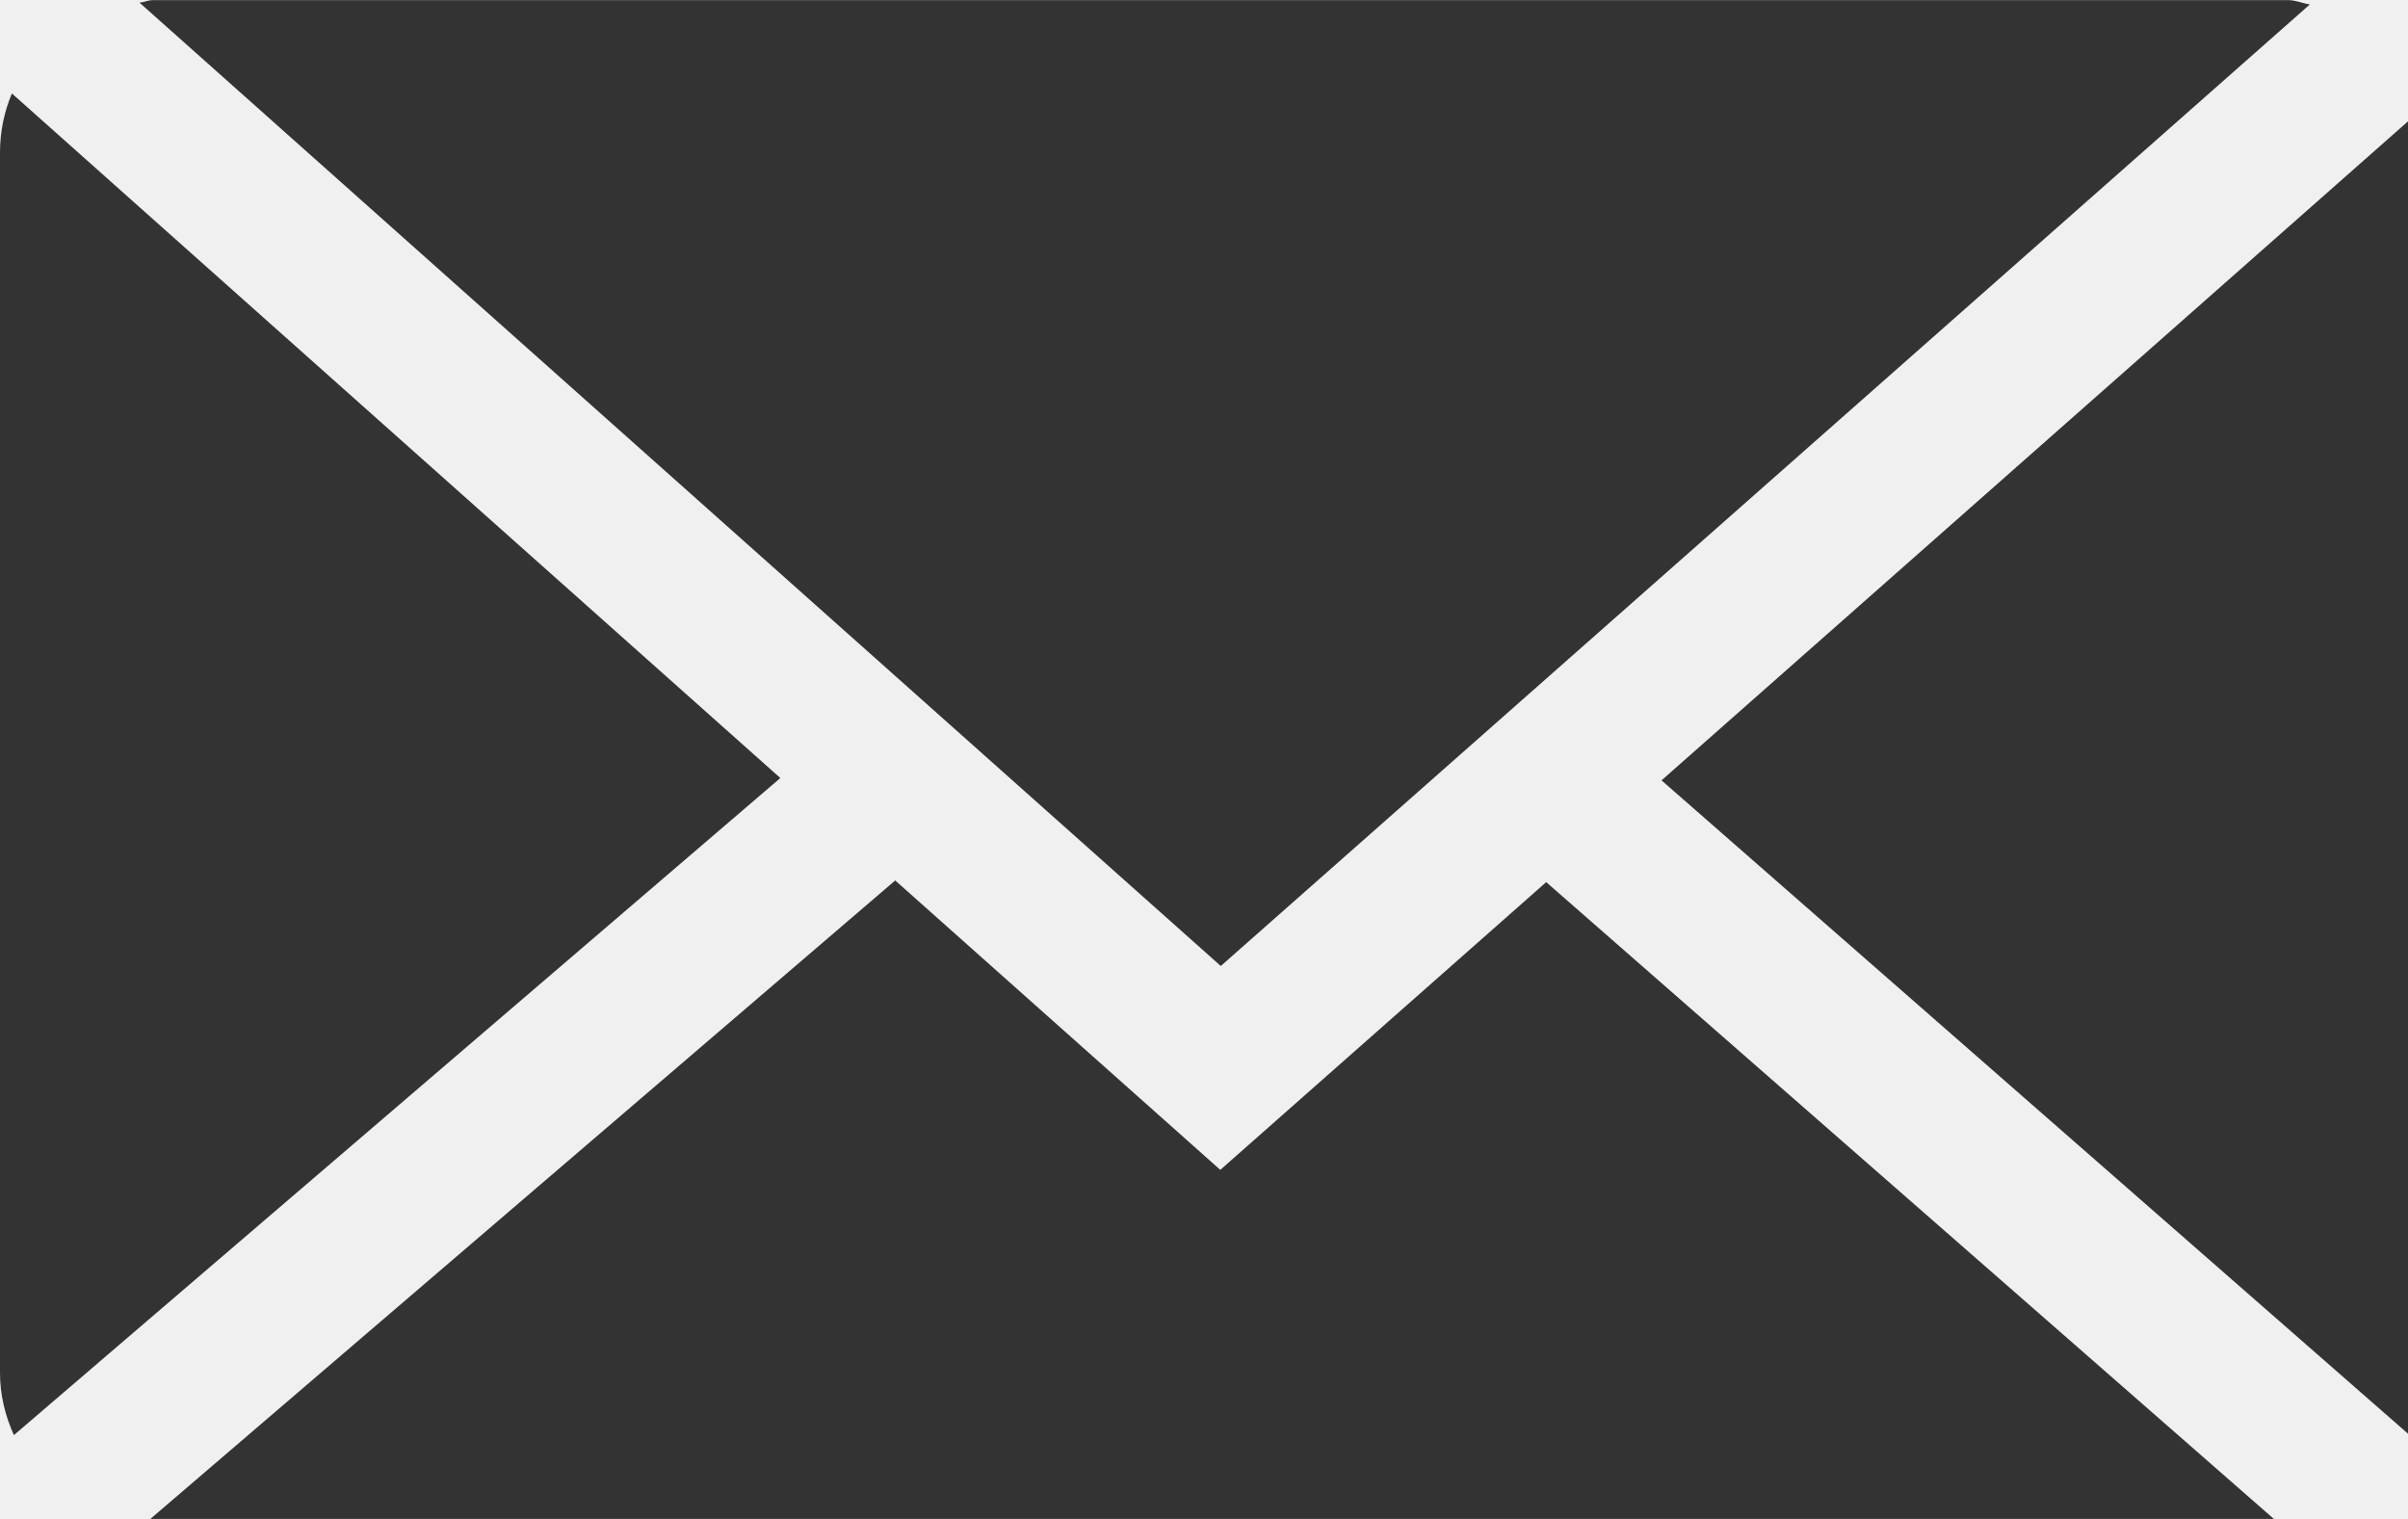
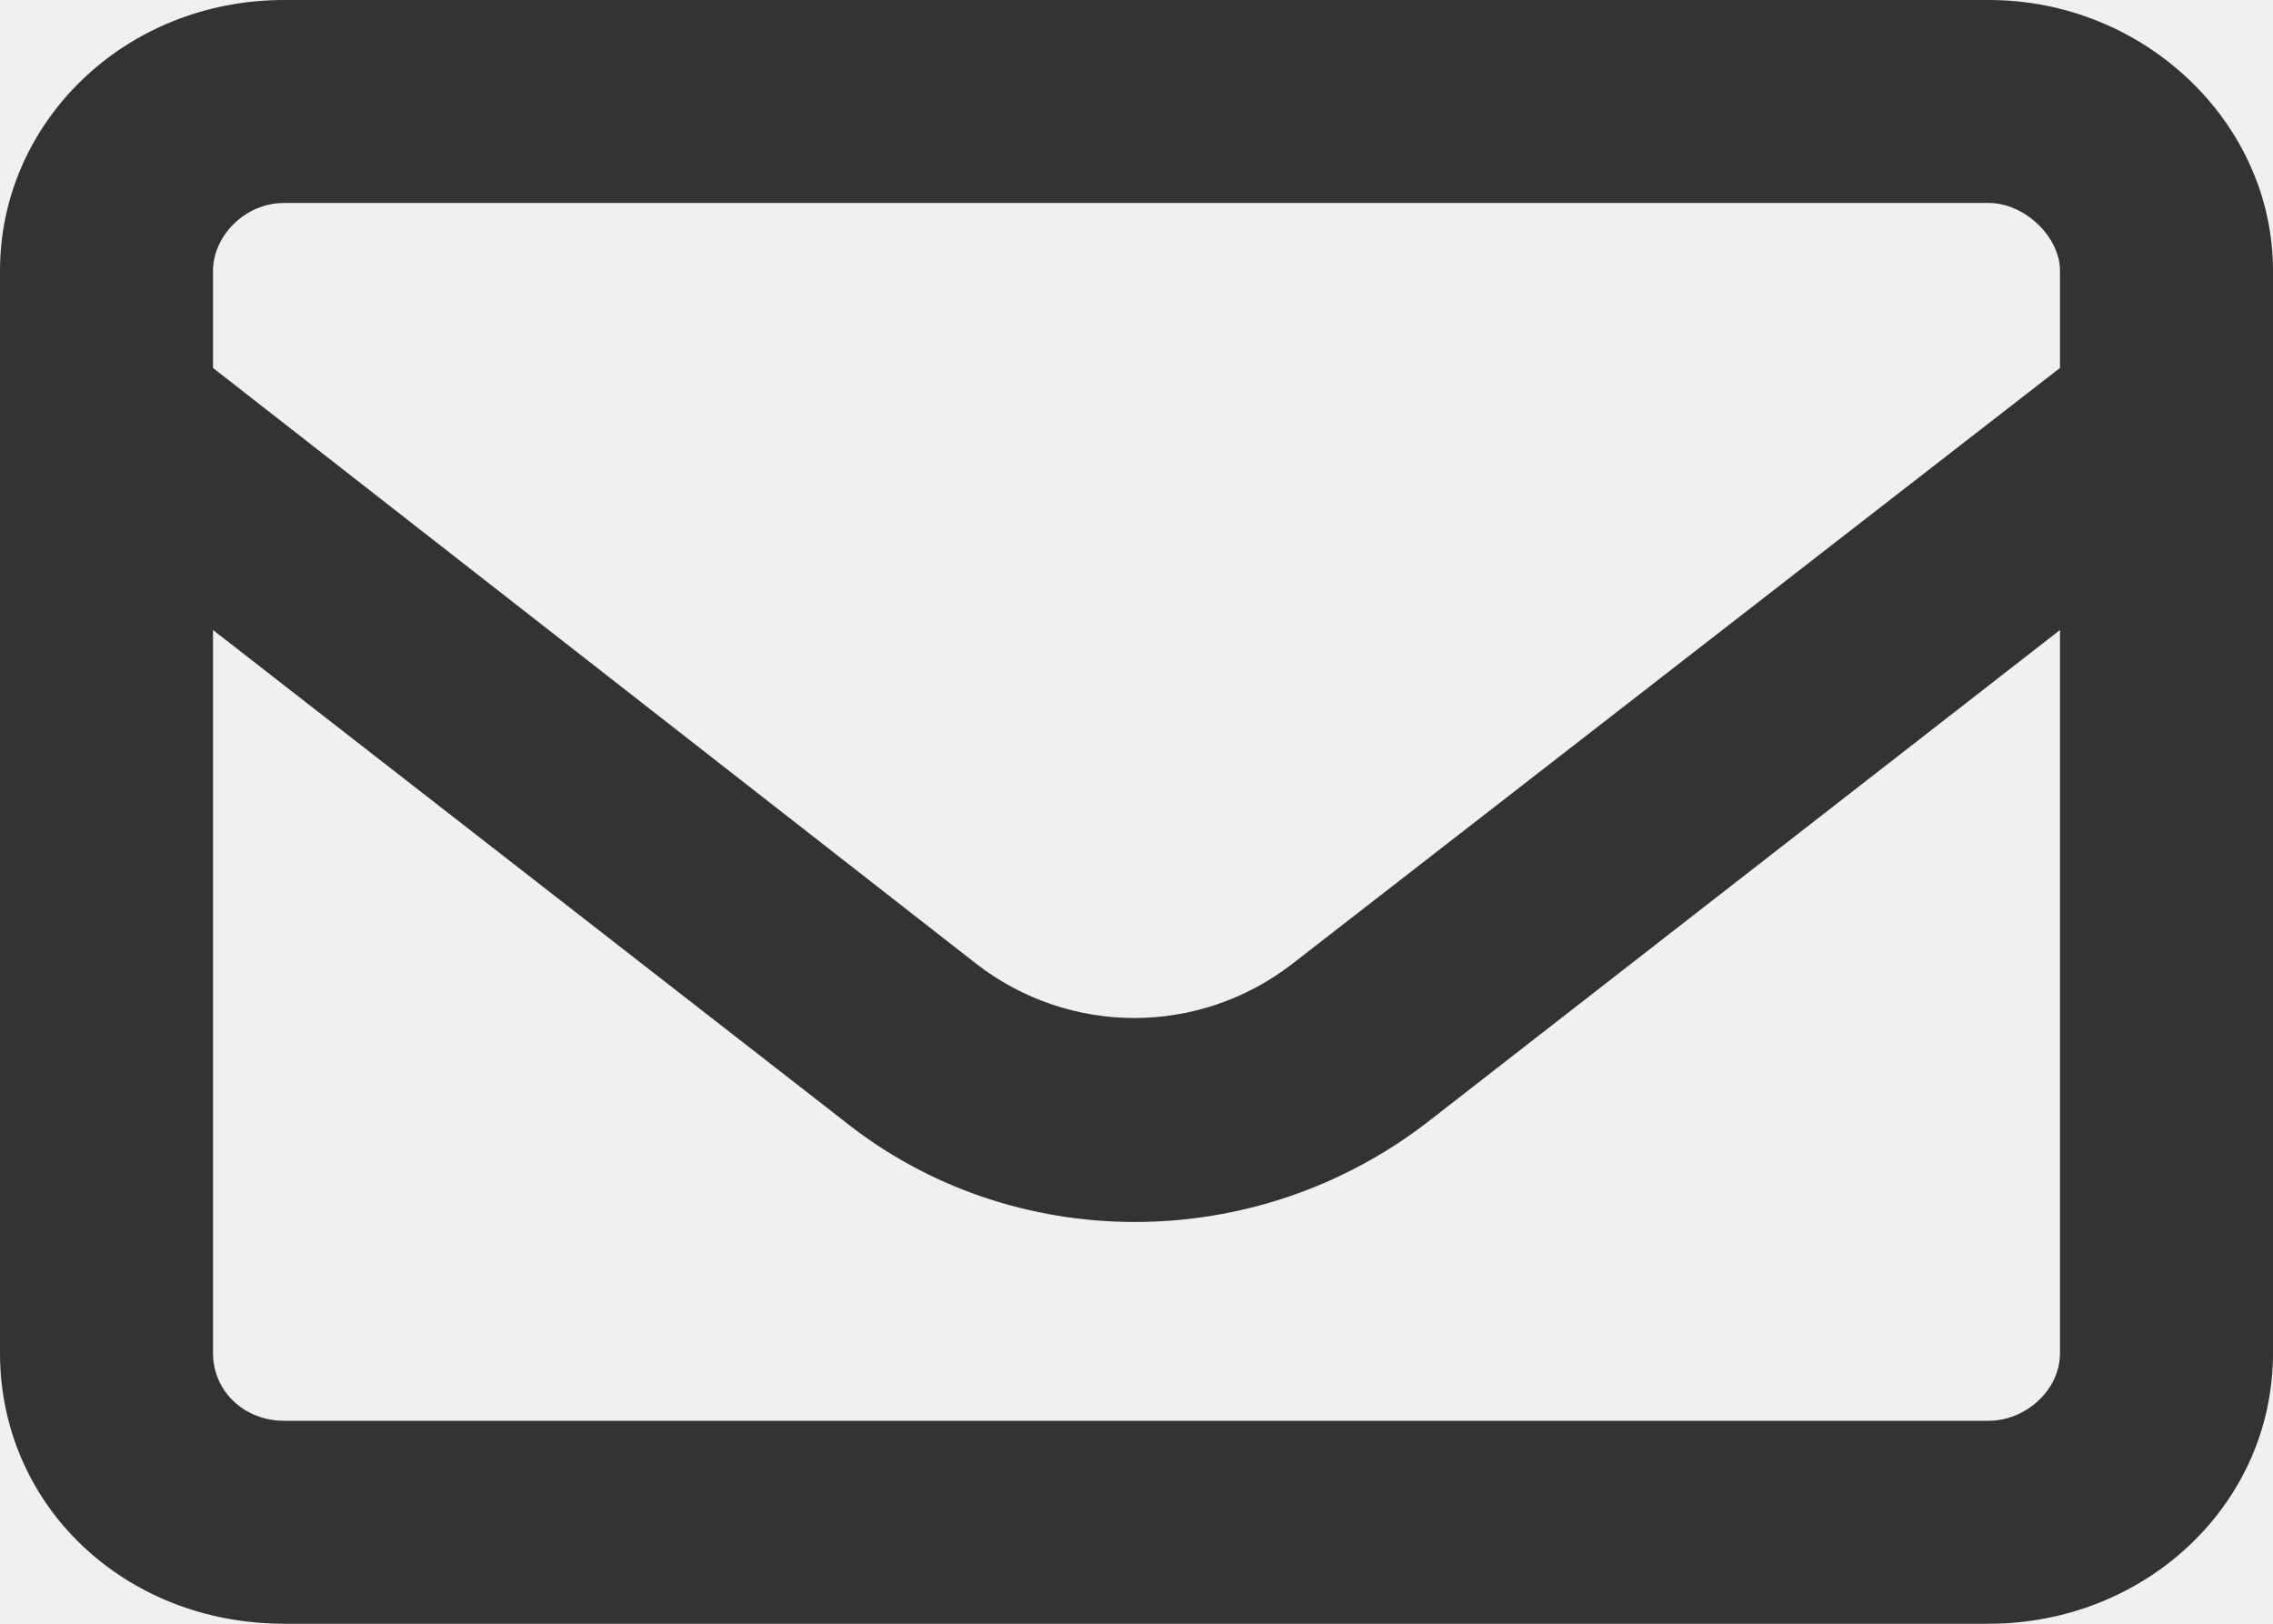
- <svg xmlns="http://www.w3.org/2000/svg" width="65" height="41" viewBox="0 0 65 41" fill="none">
-   <g clip-path="url(#clip0_2_20189)">
-     <path d="M32.953 26.075L62.352 0.119C62.15 0.09 61.973 0.004 61.771 0.004H4.122C3.995 0.004 3.887 0.062 3.764 0.07L32.953 26.075Z" fill="#333333" />
-     <path d="M65.889 4.118C65.889 3.628 65.766 3.171 65.609 2.738L44.85 21.064L65.341 38.998C65.659 38.413 65.889 37.775 65.889 37.062V4.118Z" fill="#333333" />
-     <path d="M0.321 2.523C0.115 3.013 0 3.549 0 4.117V37.062C0 37.663 0.144 38.223 0.375 38.738L21.064 21.001L0.321 2.523Z" fill="#333333" />
-     <path d="M41.737 23.811L32.94 31.578L24.165 23.766L3.9 41.136C3.978 41.14 4.044 41.181 4.118 41.181H61.586L41.737 23.811Z" fill="#333333" />
-   </g>
-   <defs>
-     <clipPath id="clip0_2_20189">
-       <rect width="65" height="41" fill="white" />
-     </clipPath>
-   </defs>
+ <svg xmlns="http://www.w3.org/2000/svg" width="14" height="10" viewBox="0 0 14 10" fill="none">
+   <path d="M1.75 1.25C1.504 1.25 1.312 1.458 1.312 1.667V2.266L6.016 5.938C6.59 6.38 7.383 6.38 7.957 5.938L12.688 2.266V1.667C12.688 1.458 12.469 1.25 12.25 1.25H1.75ZM1.312 3.88V8.333C1.312 8.568 1.504 8.75 1.75 8.75H12.25C12.469 8.75 12.688 8.568 12.688 8.333V3.88L8.805 6.901C7.738 7.734 6.234 7.734 5.195 6.901L1.312 3.88ZM0 1.667C0 0.755 0.766 0 1.75 0H12.25C13.207 0 14 0.755 14 1.667V8.333C14 9.271 13.207 10 12.25 10H1.75C0.766 10 0 9.271 0 8.333V1.667Z" fill="#333333" />
</svg>
